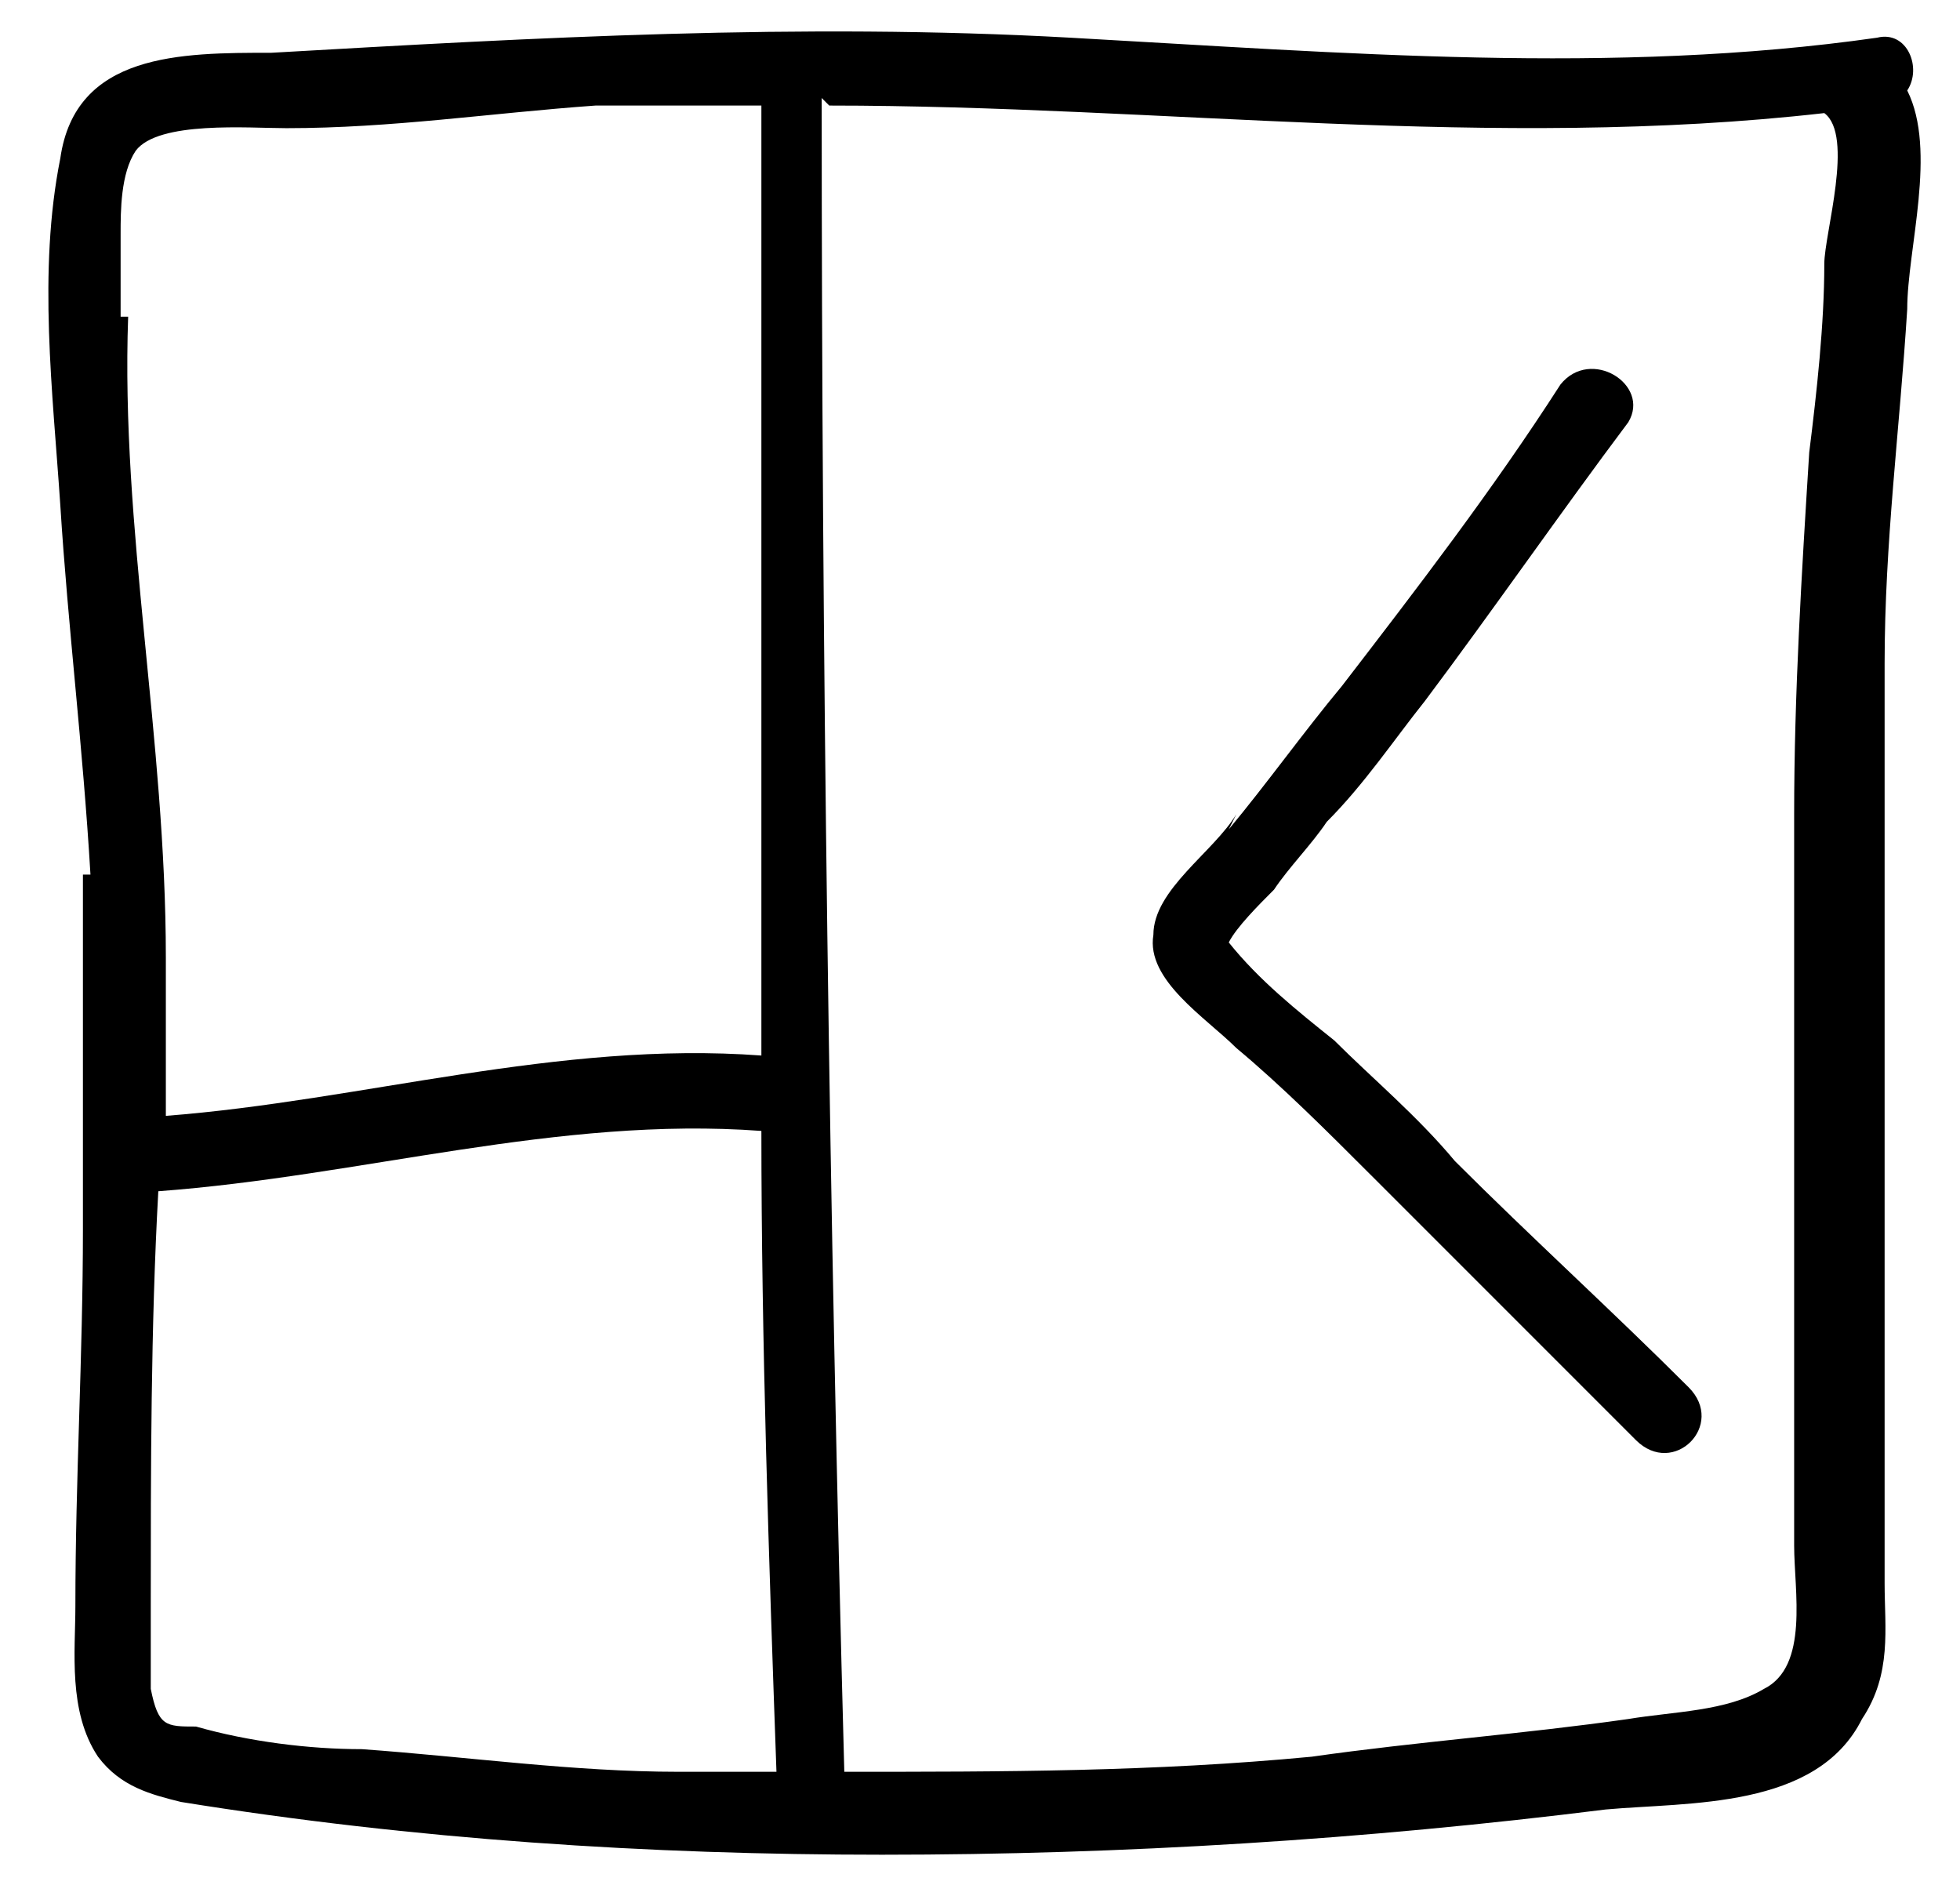
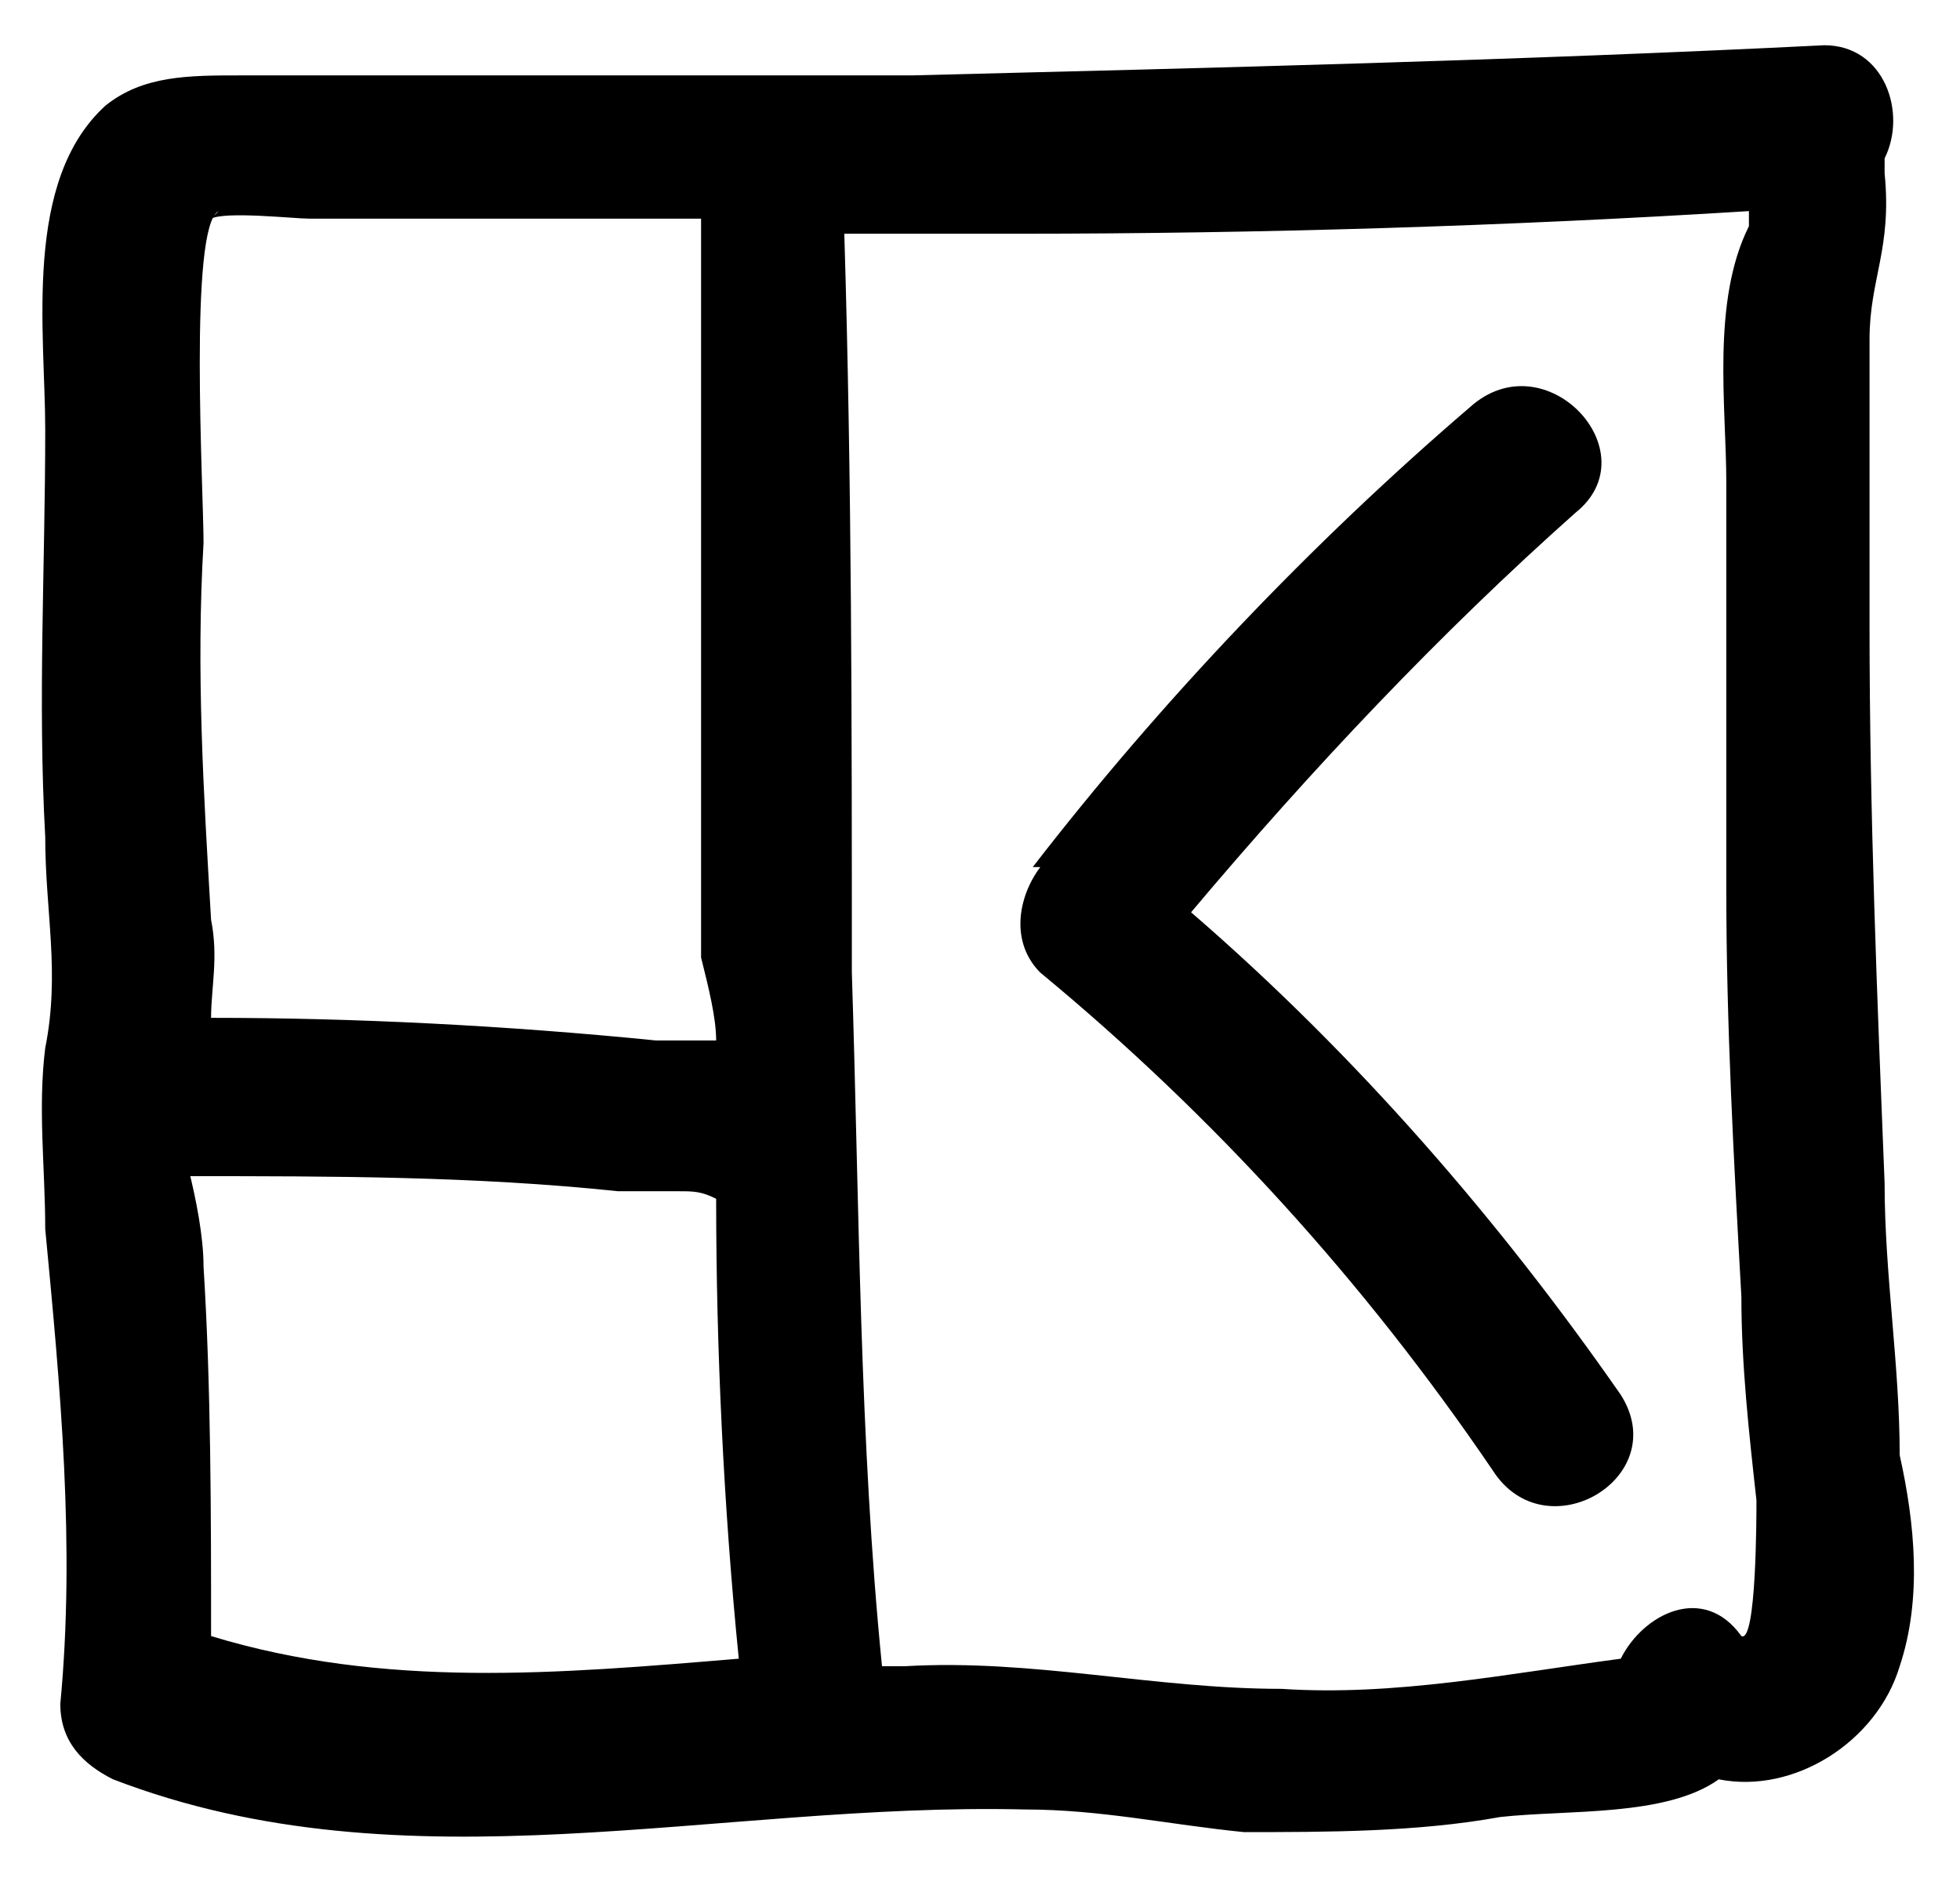
<svg xmlns="http://www.w3.org/2000/svg" id="Layer_1" version="1.1" viewBox="0 0 26 25">
-   <path d="M1.1,11.6c0,1.6,0,3.1,0,4.7,0,1.7-.1,3.3-.1,5,0,.6-.1,1.4.3,2,.3.4.7.5,1.1.6,3.1.5,6.2.7,9.3.7,3.2,0,6.4-.2,9.6-.6,1.1-.1,2.8,0,3.4-1.2.4-.6.3-1.2.3-1.8,0-.8,0-1.6,0-2.4,0-3.3,0-6.5,0-9.8,0-1.6.2-3.1.3-4.7,0-.8.4-2.1,0-2.9.2-.3,0-.8-.4-.7-3.5.5-7.1.2-10.7,0-3.6-.2-7.1,0-10.6.2-1.2,0-2.6,0-2.8,1.4-.3,1.5-.1,3.1,0,4.6.1,1.6.3,3.2.4,4.9ZM11,1.4c4.4,0,8.8.6,13.2.1,0,0,0,0,0,0,.4.3,0,1.6,0,2,0,.8-.1,1.7-.2,2.5-.1,1.6-.2,3.2-.2,4.8,0,3.2,0,6.5,0,9.7,0,.6.2,1.6-.4,1.9-.5.3-1.2.3-1.8.4-1.4.2-2.8.3-4.2.5-2.1.2-4.1.2-6.2.2-.2-7.4-.3-14.8-.3-22.2ZM2,21.3c0-1.8,0-3.7.1-5.5,0,0,0,0,0,0,2.7-.2,5.3-1,8-.8,0,2.8.1,5.7.2,8.5-.4,0-.8,0-1.3,0-1.4,0-2.8-.2-4.2-.3-.7,0-1.5-.1-2.2-.3-.4,0-.5,0-.6-.5,0-.3,0-.7,0-1.1ZM1.6,4.2c0-.4,0-.7,0-1.1,0-.3,0-.8.2-1.1.3-.4,1.5-.3,2-.3,1.4,0,2.7-.2,4.1-.3.7,0,1.4,0,2.2,0,0,4.2,0,8.4,0,12.6-2.7-.2-5.3.6-7.9.8,0-.7,0-1.4,0-2.1,0-2.9-.6-5.7-.5-8.5Z" />
-   <path d="M16.3,11c.5-.6,1-1.3,1.5-1.9,1-1.3,2-2.6,2.9-4,.4-.5,1.2,0,.9.5-.9,1.2-1.8,2.5-2.7,3.7-.4.5-.8,1.1-1.3,1.6-.2.3-.5.6-.7.9-.2.2-.5.5-.6.7.4.5.9.9,1.4,1.3.5.5,1.1,1,1.6,1.6,1,1,2.1,2,3.1,3,.5.5-.2,1.2-.7.7-1.2-1.2-2.3-2.3-3.5-3.5-.6-.6-1.2-1.2-1.8-1.7-.4-.4-1.2-.9-1.1-1.5,0-.6.8-1.1,1.1-1.6Z" />
+   <path d="M.6,16.3c.2,2.1.4,4.2.2,6.3,0,.5.3.8.7,1,3.9,1.5,8,.3,12.1.4,1,0,1.9.2,2.9.3,1.1,0,2.3,0,3.4-.2.9-.1,2.2,0,2.9-.5,1,.2,2.1-.5,2.4-1.5.3-.9.2-1.9,0-2.8,0-1.2-.2-2.4-.2-3.6-.1-2.5-.2-4.9-.2-7.4,0-1.3,0-2.5,0-3.8,0-.8.3-1.2.2-2.2,0,0,0-.2,0-.2.3-.6,0-1.5-.8-1.5-4,.2-8.1.3-12.1.4-1.9,0-3.9,0-5.8,0-1,0-2.1,0-3.1,0-.7,0-1.3,0-1.8.4-1.1,1-.8,3-.8,4.3,0,1.8-.1,3.6,0,5.4,0,1,.2,1.8,0,2.8-.1.8,0,1.6,0,2.4ZM11.3,3.1c.7,0,1.5,0,2.2,0,3.2,0,6.5-.1,9.7-.3,0,0,0,.1,0,.2-.5,1-.3,2.4-.3,3.4,0,1.8,0,3.6,0,5.4s.1,3.6.2,5.4c0,.9.1,1.8.2,2.7,0,.2,0,1.9-.2,1.8-.5-.7-1.3-.3-1.6.3-1.5.2-3,.5-4.5.4-1.7,0-3.3-.4-5-.3,0,0-.2,0-.3,0-.3-3-.3-6.1-.4-9.2,0-3.3,0-6.5-.1-9.8ZM2.5,15.6c1.9,0,3.8,0,5.7.2,0,0,.1,0,.2,0,0,0,.1,0,.2,0,.1,0,.2,0,.4,0,0,0,0,0,0,0,.2,0,.3,0,.5.1,0,2,.1,4.1.3,6.1-2.4.2-4.7.4-7-.3,0-1.6,0-3.3-.1-4.9,0-.4-.1-.9-.2-1.3ZM2.8,2.9c.2-.1,1.1,0,1.3,0,.4,0,.9,0,1.3,0,.9,0,1.8,0,2.7,0,.4,0,.8,0,1.2,0v9.8c.1.4.2.8.2,1.1,0,0,0,0,0,0-.3,0-.5,0-.8,0-2-.2-4-.3-5.9-.3,0-.4.1-.8,0-1.3-.1-1.7-.2-3.3-.1-5,0-.7-.2-4.2.2-4.4Z" />
+   <path d="M13.7,11.5c1.7-2.2,3.7-4.3,5.8-6.1,1-.9,2.4.6,1.4,1.4-1.8,1.6-3.5,3.4-5.1,5.3,2.2,1.9,4.1,4.1,5.7,6.4.7,1.1-1,2.1-1.7,1-1.7-2.5-3.7-4.7-6-6.6-.4-.4-.3-1,0-1.4Z" />
</svg>
